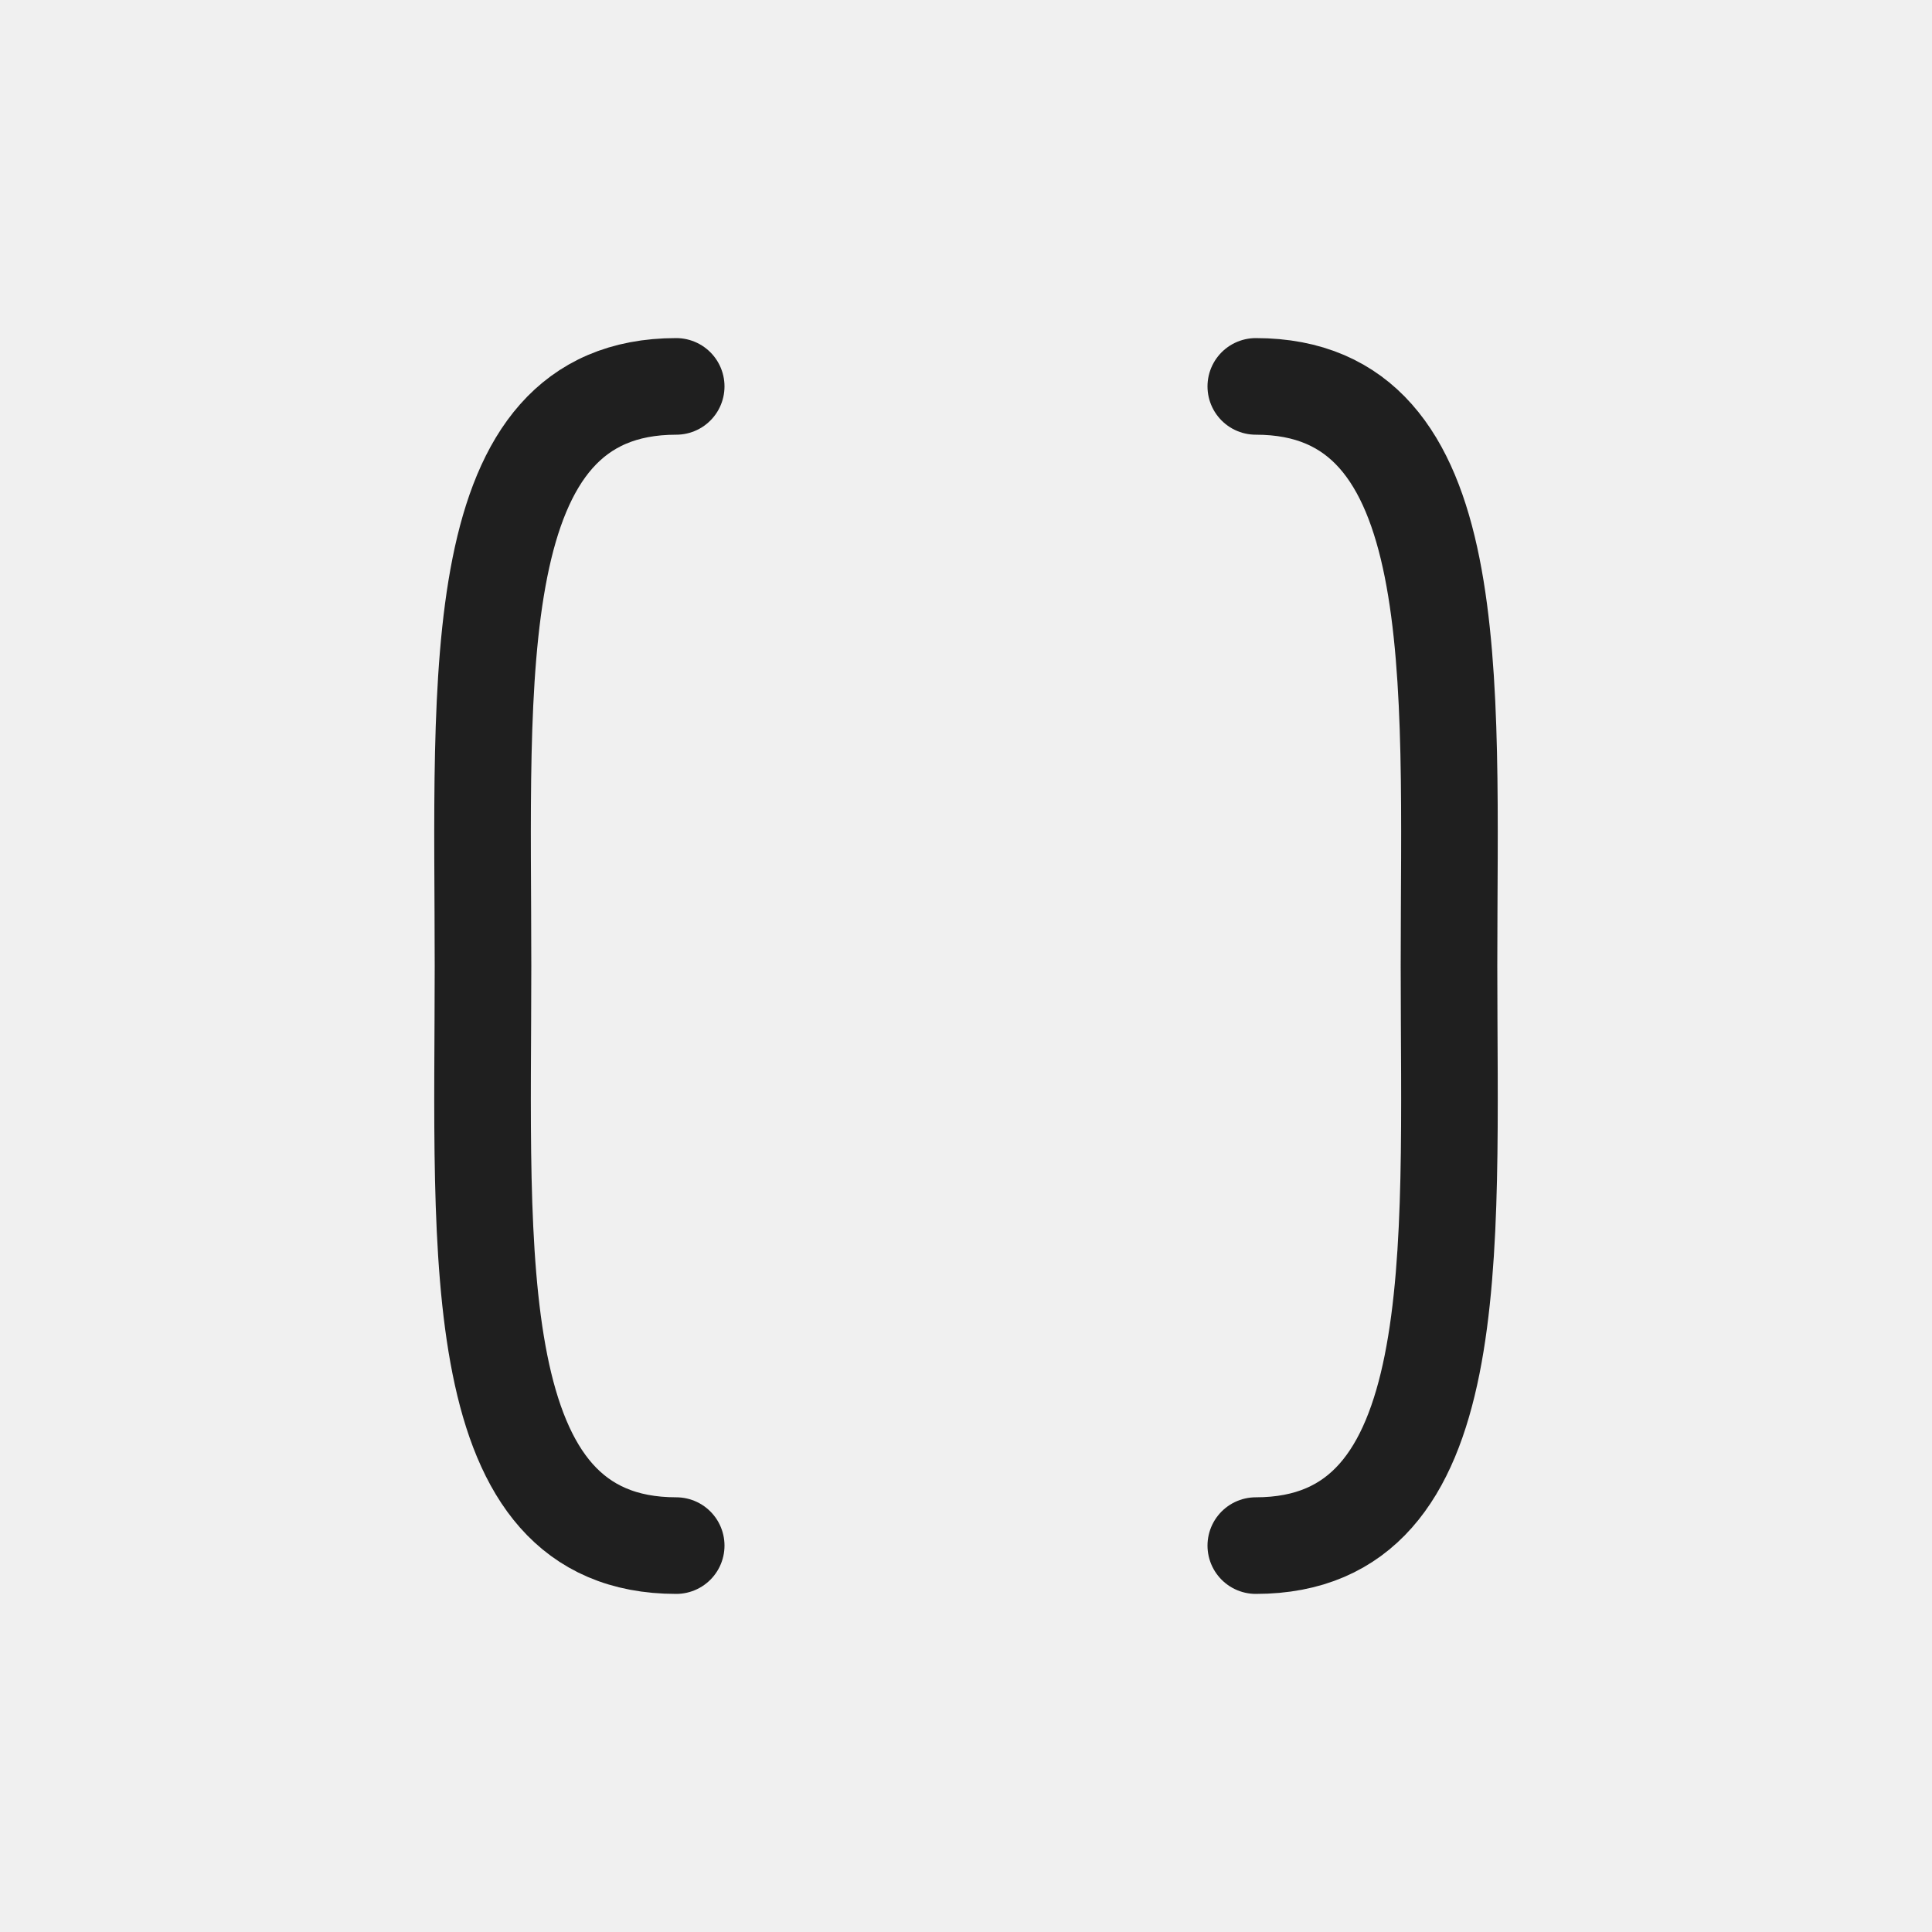
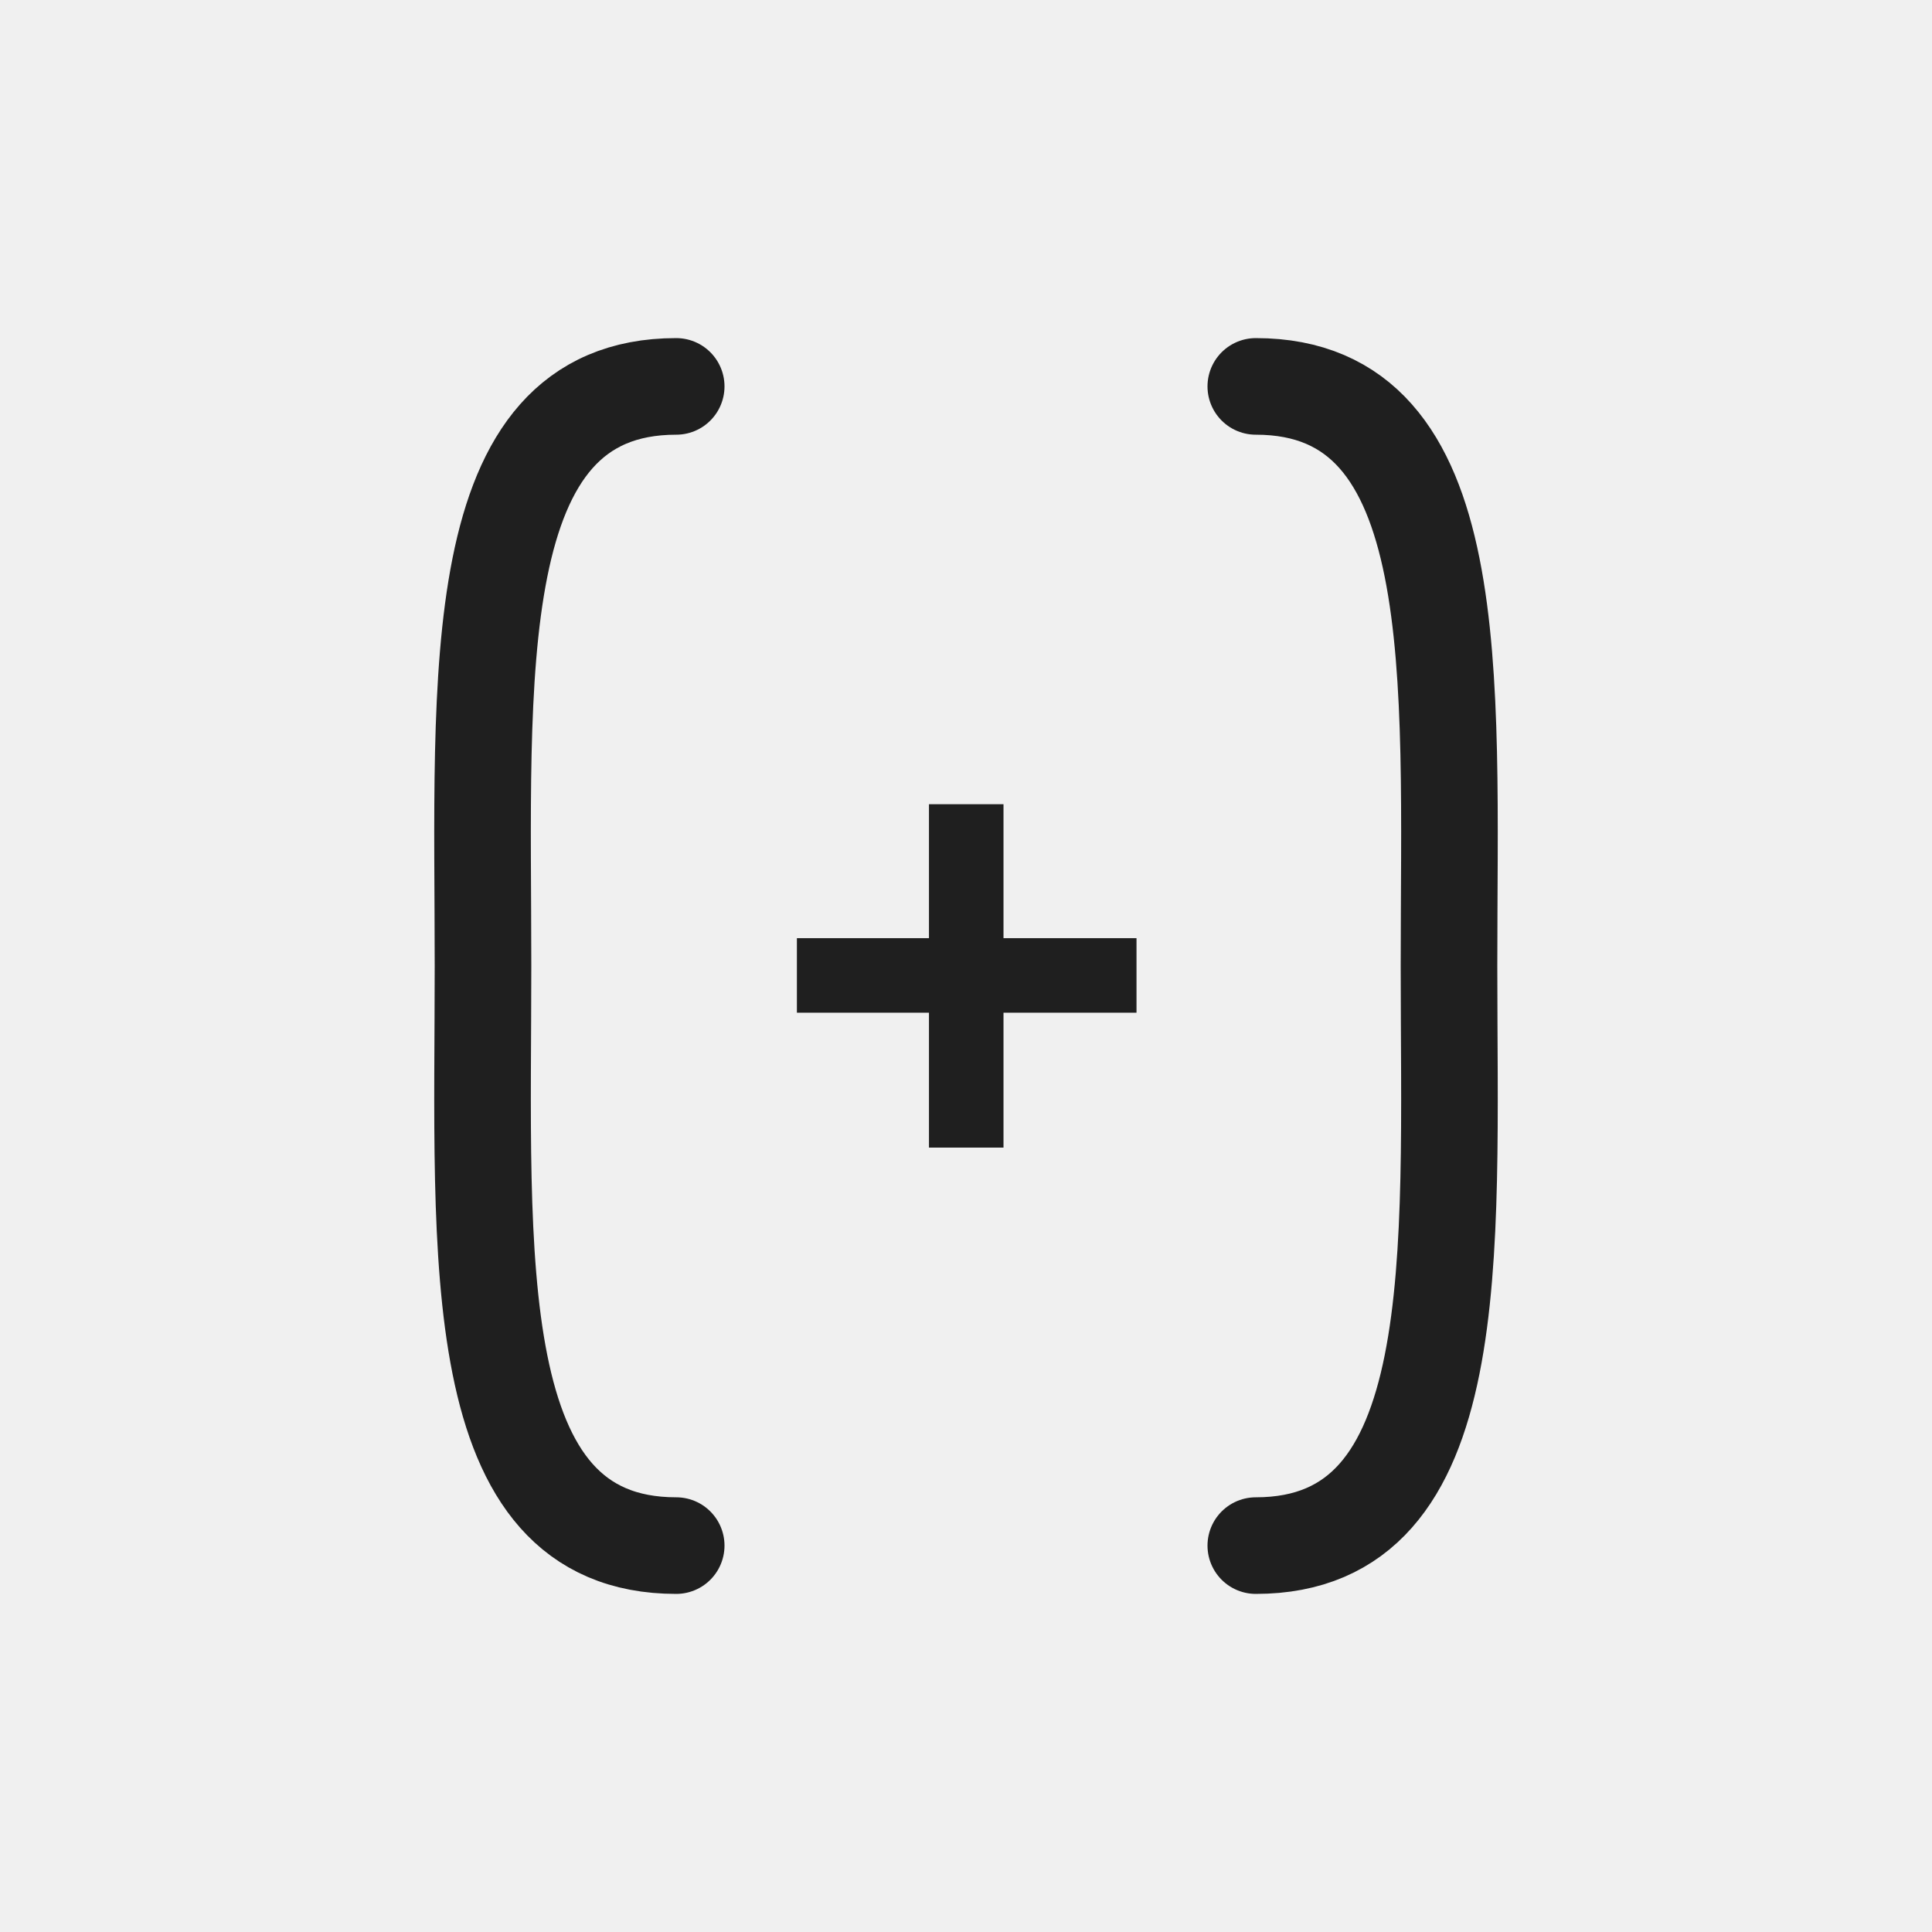
<svg xmlns="http://www.w3.org/2000/svg" width="32" height="32" viewBox="0 0 32 32">
  <defs>
    <style>
      .s{fill:none;stroke:#1f1f1f;stroke-linecap:square;stroke-linejoin:miter;vector-effect:non-scaling-stroke}.r{fill:none;stroke:#1f1f1f;stroke-linecap:round;stroke-linejoin:round;vector-effect:non-scaling-stroke}.g{fill:#217346}.g2{fill:#8fd19e}.b{fill:#5b9bd5}.o{fill:#f4b183}.y{fill:#ffd966}.rd{fill:#d83b01}.p{fill:#8064a2}.w{fill:#fff}.k{fill:#1f1f1f}.f{fill:#f7f7f7}.t{font-family:'Segoe UI',Arial,sans-serif;fill:#1f1f1f;font-weight:600;text-anchor:middle;dominant-baseline:central}
    </style>
  </defs>
  <path class="r" d="M11.2 6.4 C7.68 6.4 8 11.2 8 16 C8 20.8 7.68 25.6 11.2 25.6" stroke-width="1.6" />
  <path class="r" d="M20.8 6.4 C24.32 6.4 24 11.2 24 16 C24 20.8 24.32 25.6 20.8 25.6" stroke-width="1.6" />
+   <text class="t" x="16" y="16" font-size="11.2">+</text>
</svg>
